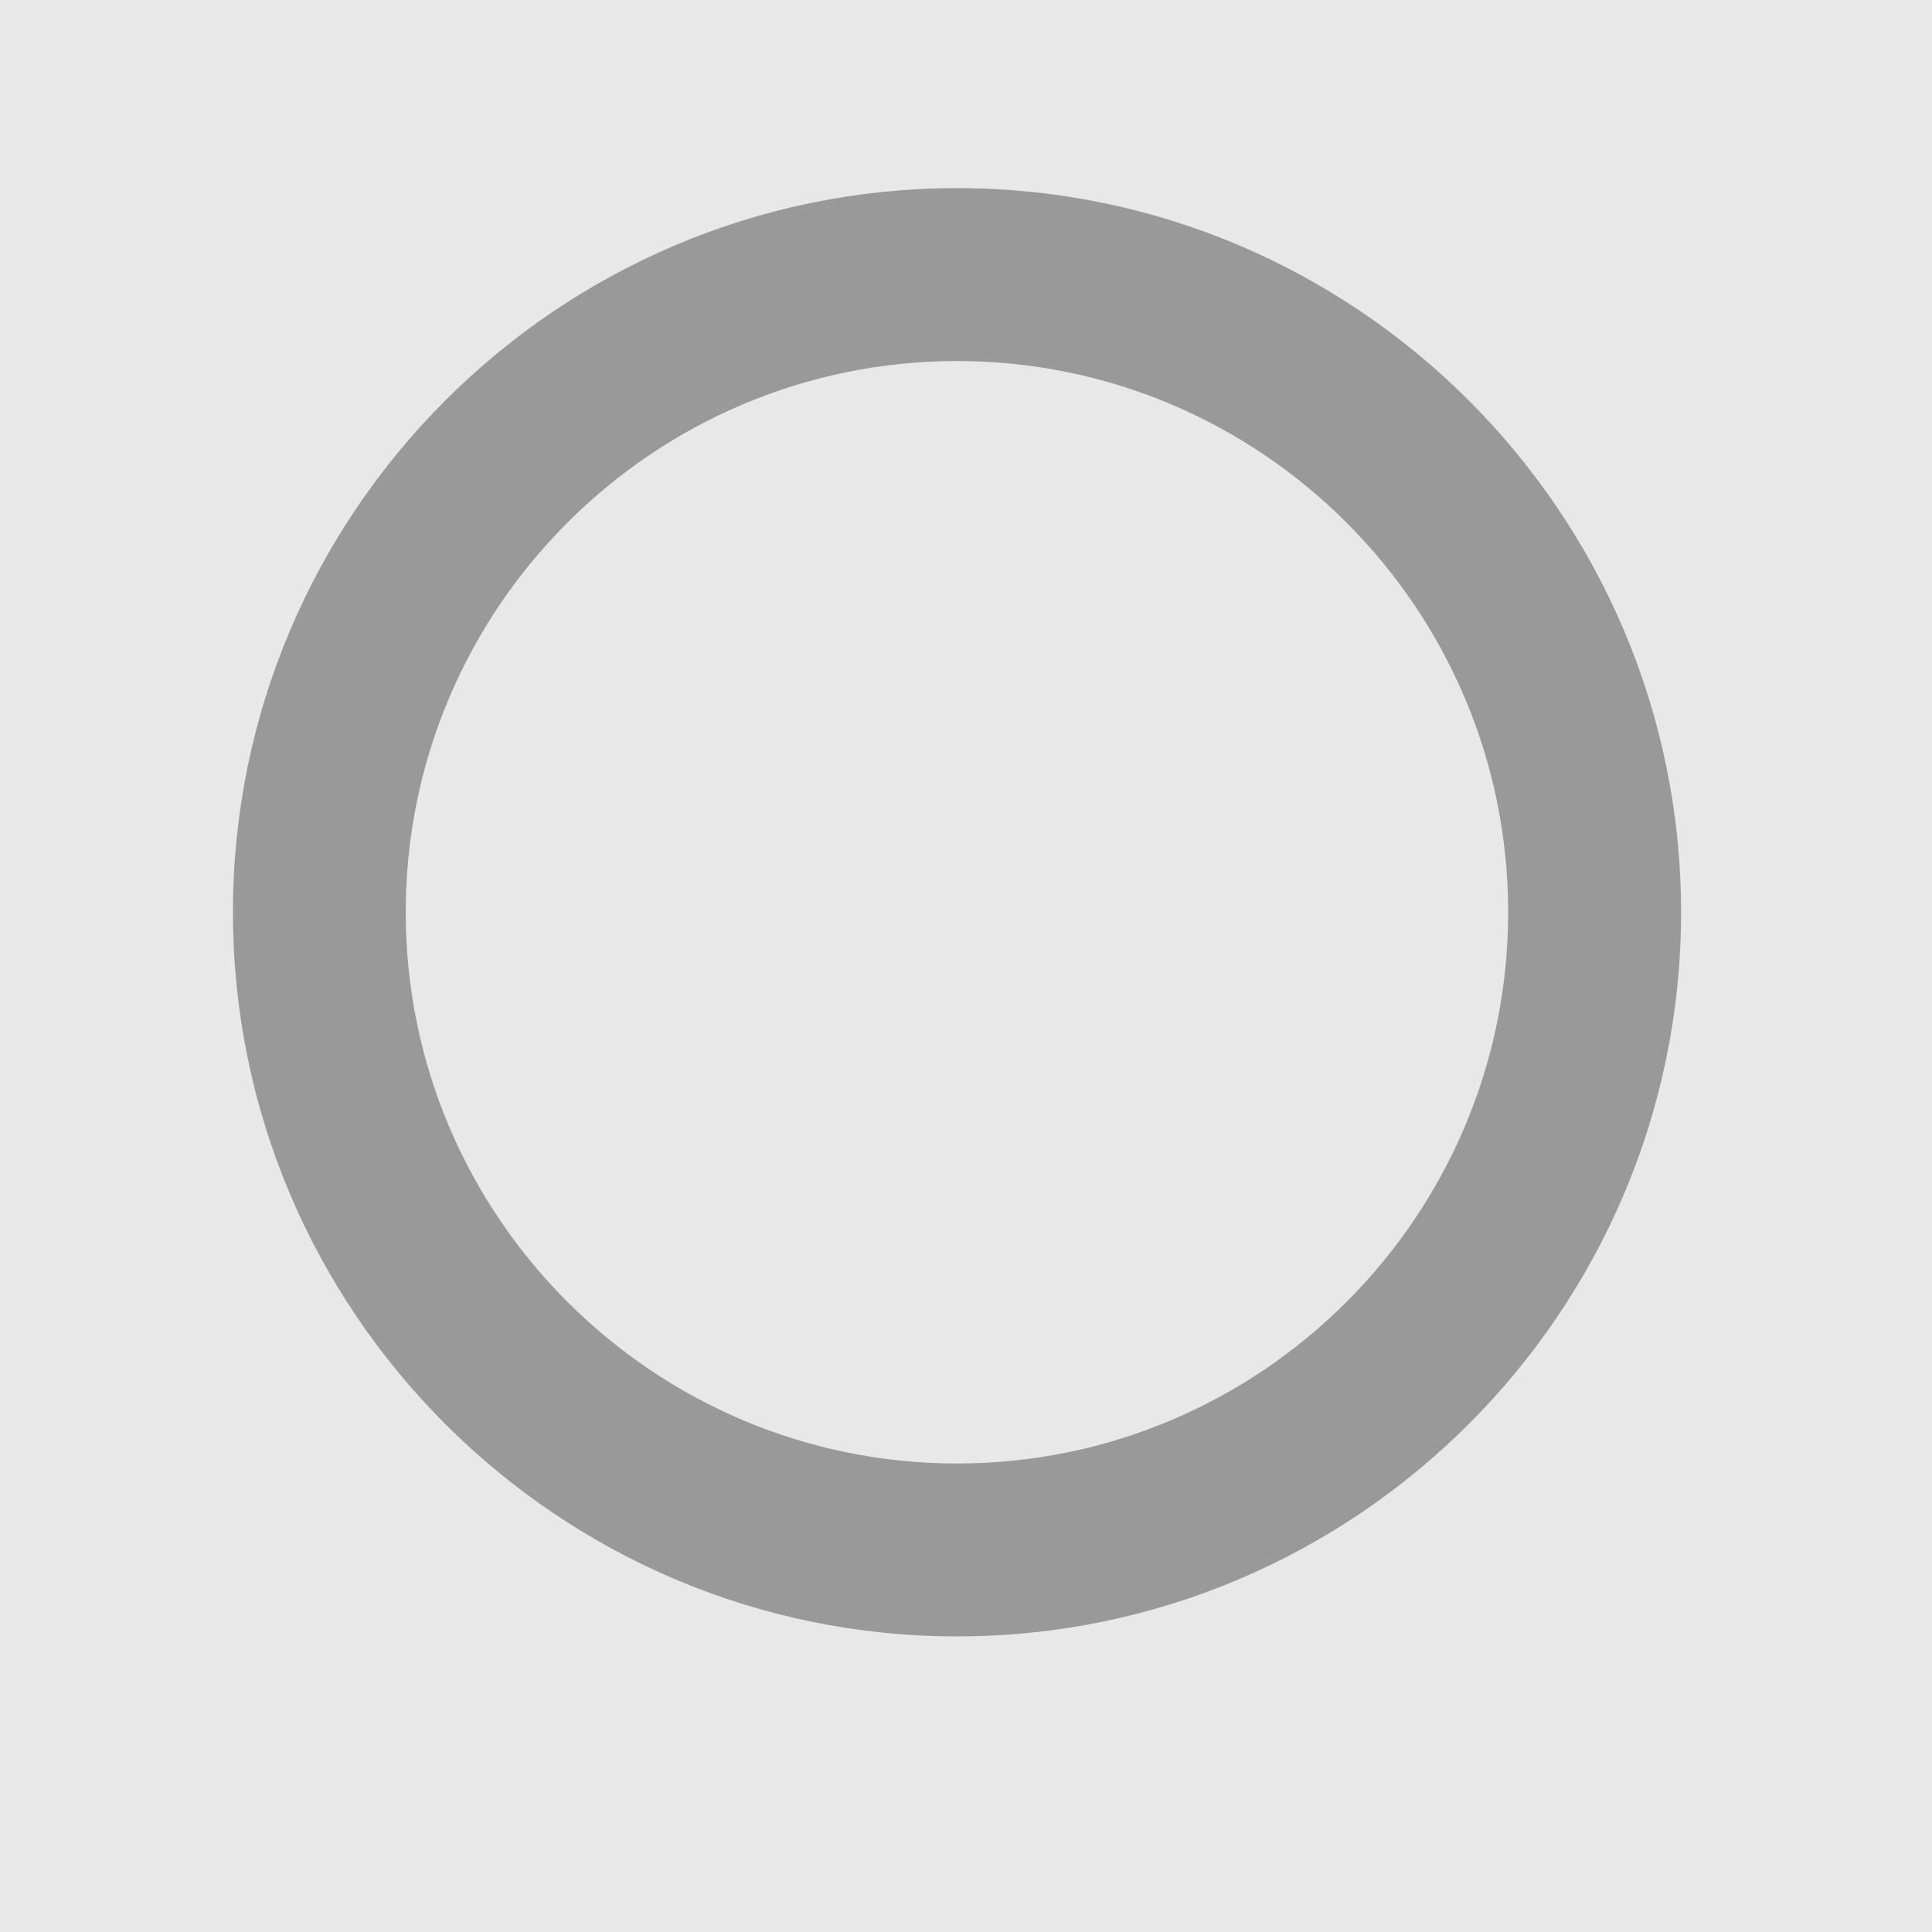
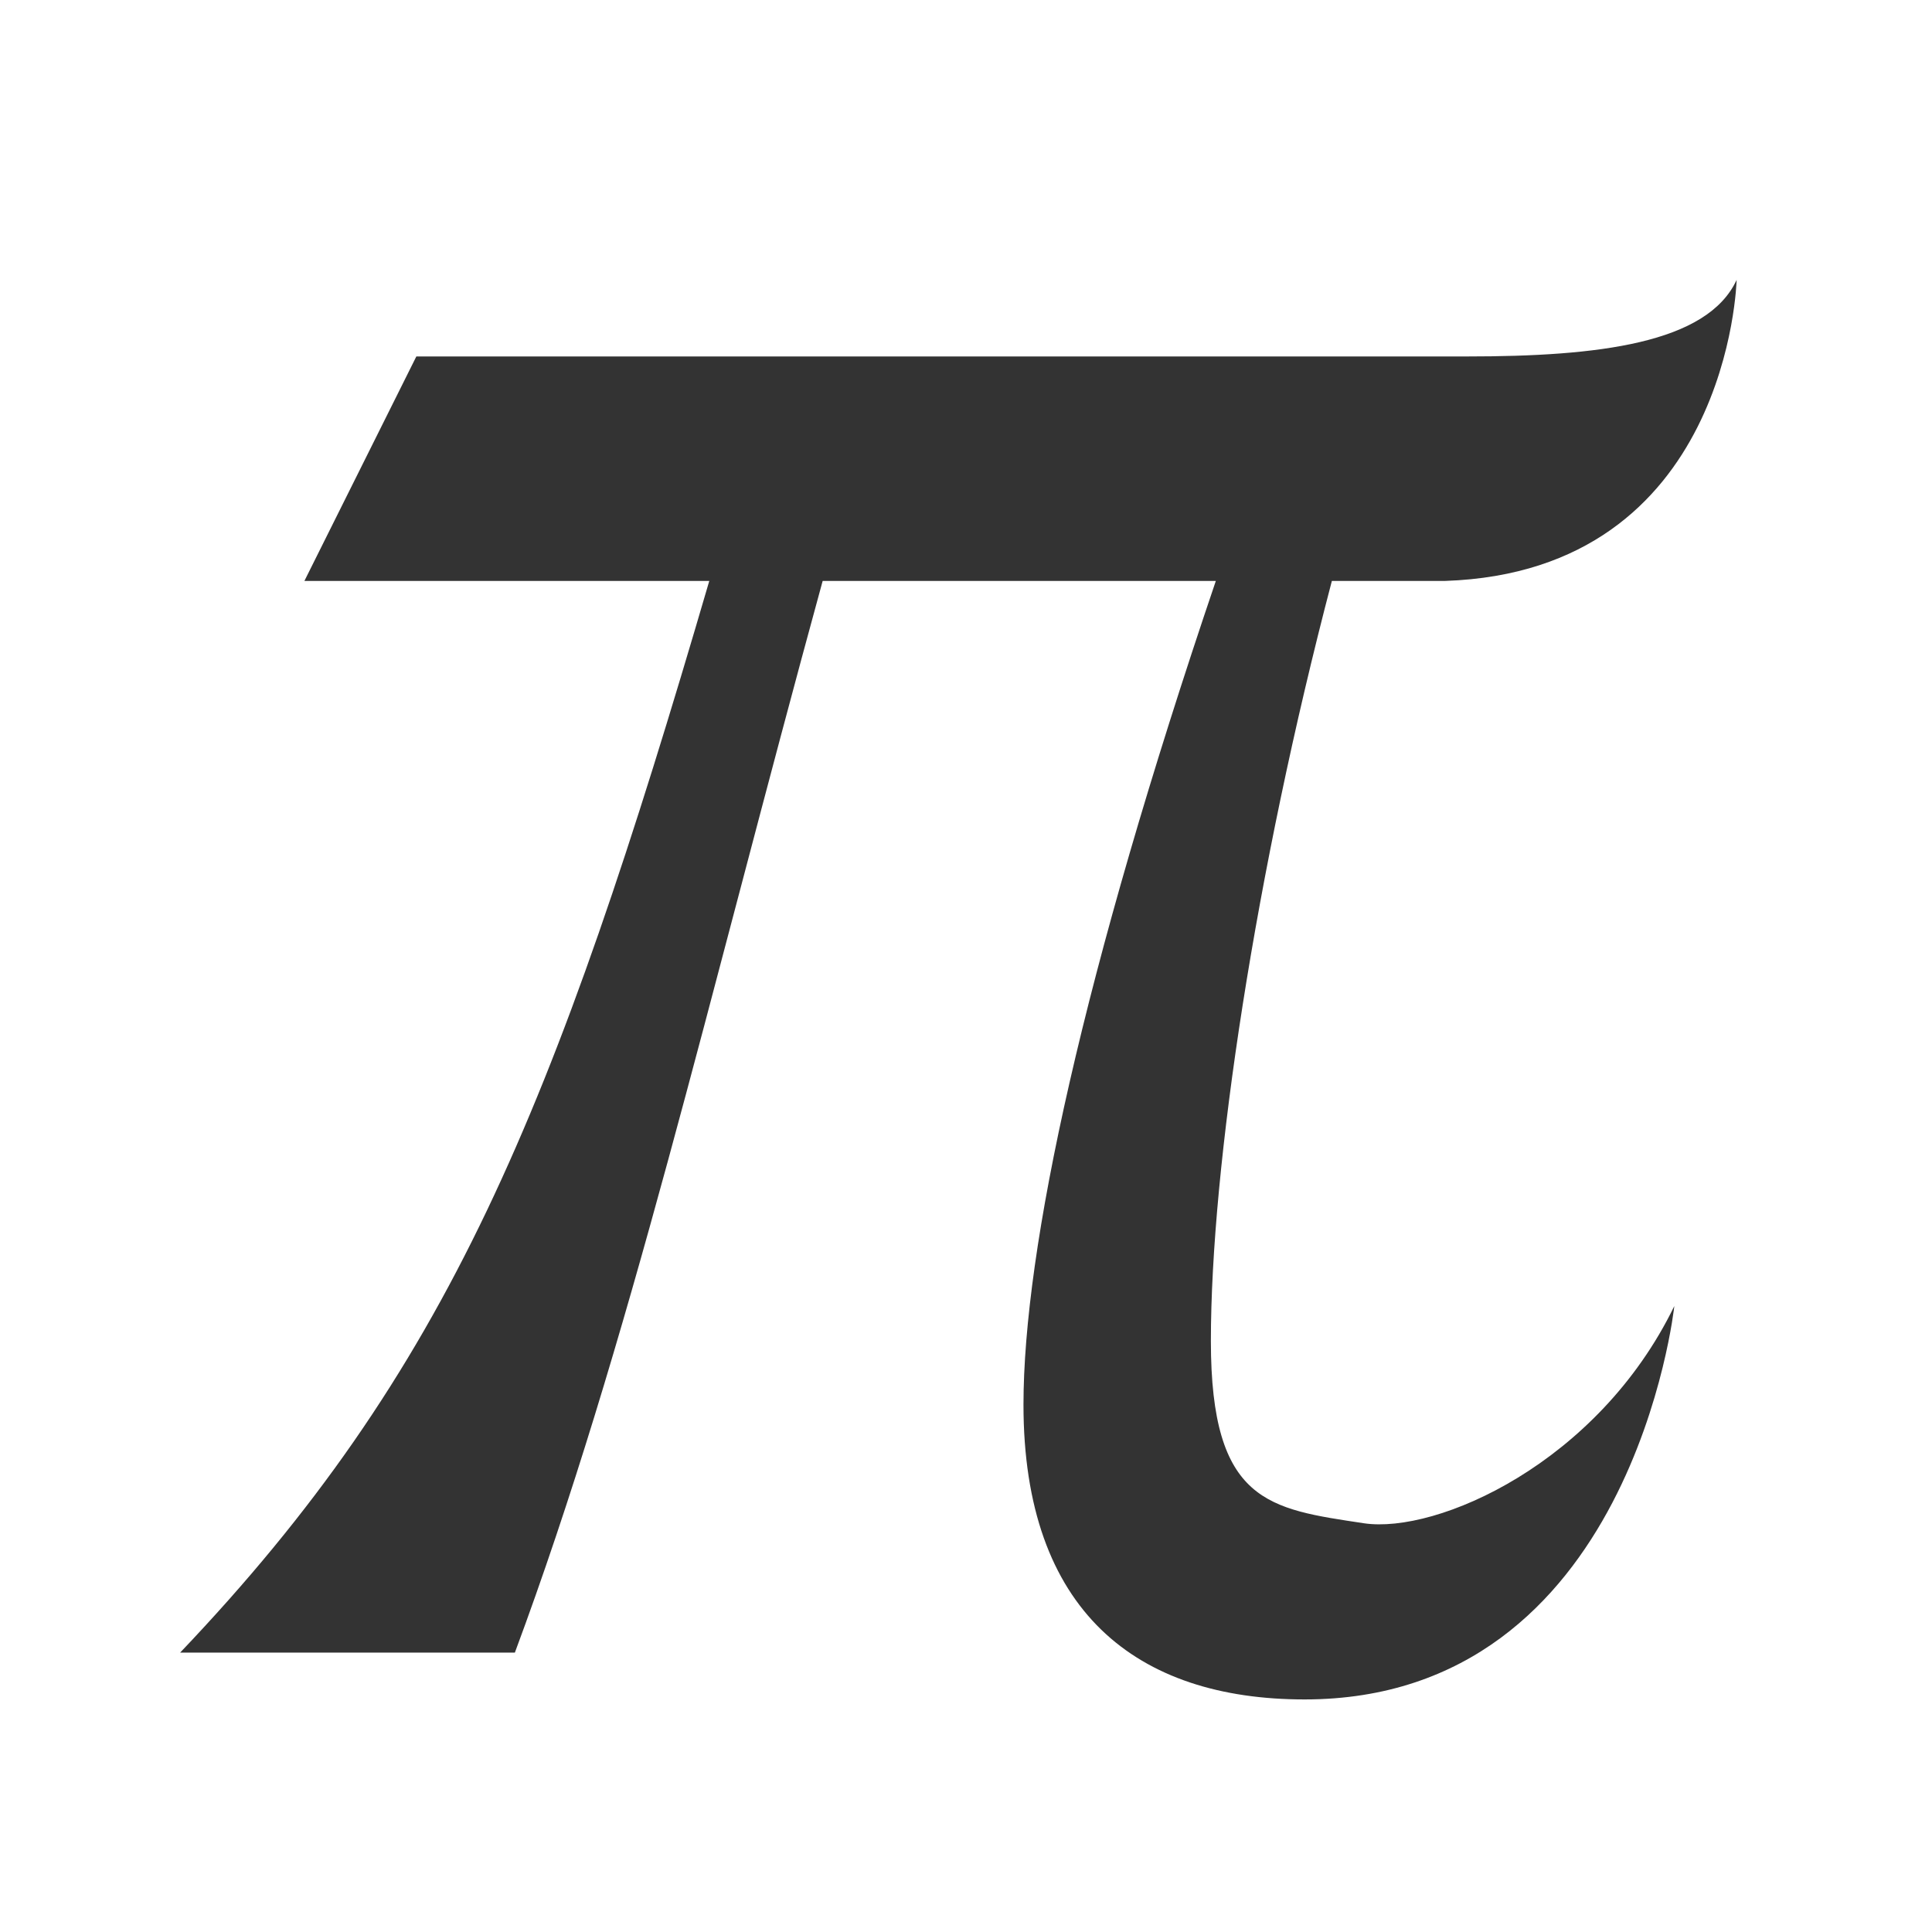
<svg xmlns="http://www.w3.org/2000/svg" version="1.1" id="レイヤー_1" x="0px" y="0px" width="16px" height="16px" viewBox="0 0 16 16" style="enable-background:new 0 0 16 16;" xml:space="preserve">
  <style type="text/css">

- 	.st0{fill:#E8E8E8;}
- 	.st1{fill:#999999;}
+ 	.st0{fill:#333333;}

</style>
-   <rect class="st0" width="16" height="16" />
-   <path class="st1" d="M7.926,13.552c-3.307,0-5.997-2.691-5.997-5.997c0-3.306,2.69-5.997,5.997-5.997  c3.306,0,5.996,2.69,5.996,5.997C13.922,10.861,11.232,13.552,7.926,13.552z M7.926,2.99c-2.518,0-4.566,2.048-4.566,4.565  s2.049,4.565,4.566,4.565c2.517,0,4.564-2.048,4.564-4.565S10.443,2.99,7.926,2.99z" />
+   <g>
+     <path class="st0" d="M3.448,2.952h8.703c1.083,0,1.987-0.107,2.231-0.634c0,0-0.057,2.413-2.414,2.493H11.03   c-0.634,2.415-1.002,4.853-1.002,6.294c0,1.344,0.483,1.391,1.267,1.51c0.604,0.09,1.938-0.496,2.571-1.799   c0,0-0.348,3.258-3.062,3.258c-1.389,0-2.328-0.729-2.328-2.441c0-1.285,0.49-3.571,1.593-6.822H6.813   c-0.96,3.505-1.608,6.345-2.549,8.875H1.492c2.218-2.33,3.096-4.475,4.382-8.875H2.521L3.448,2.952z" />
+   </g>
</svg>
